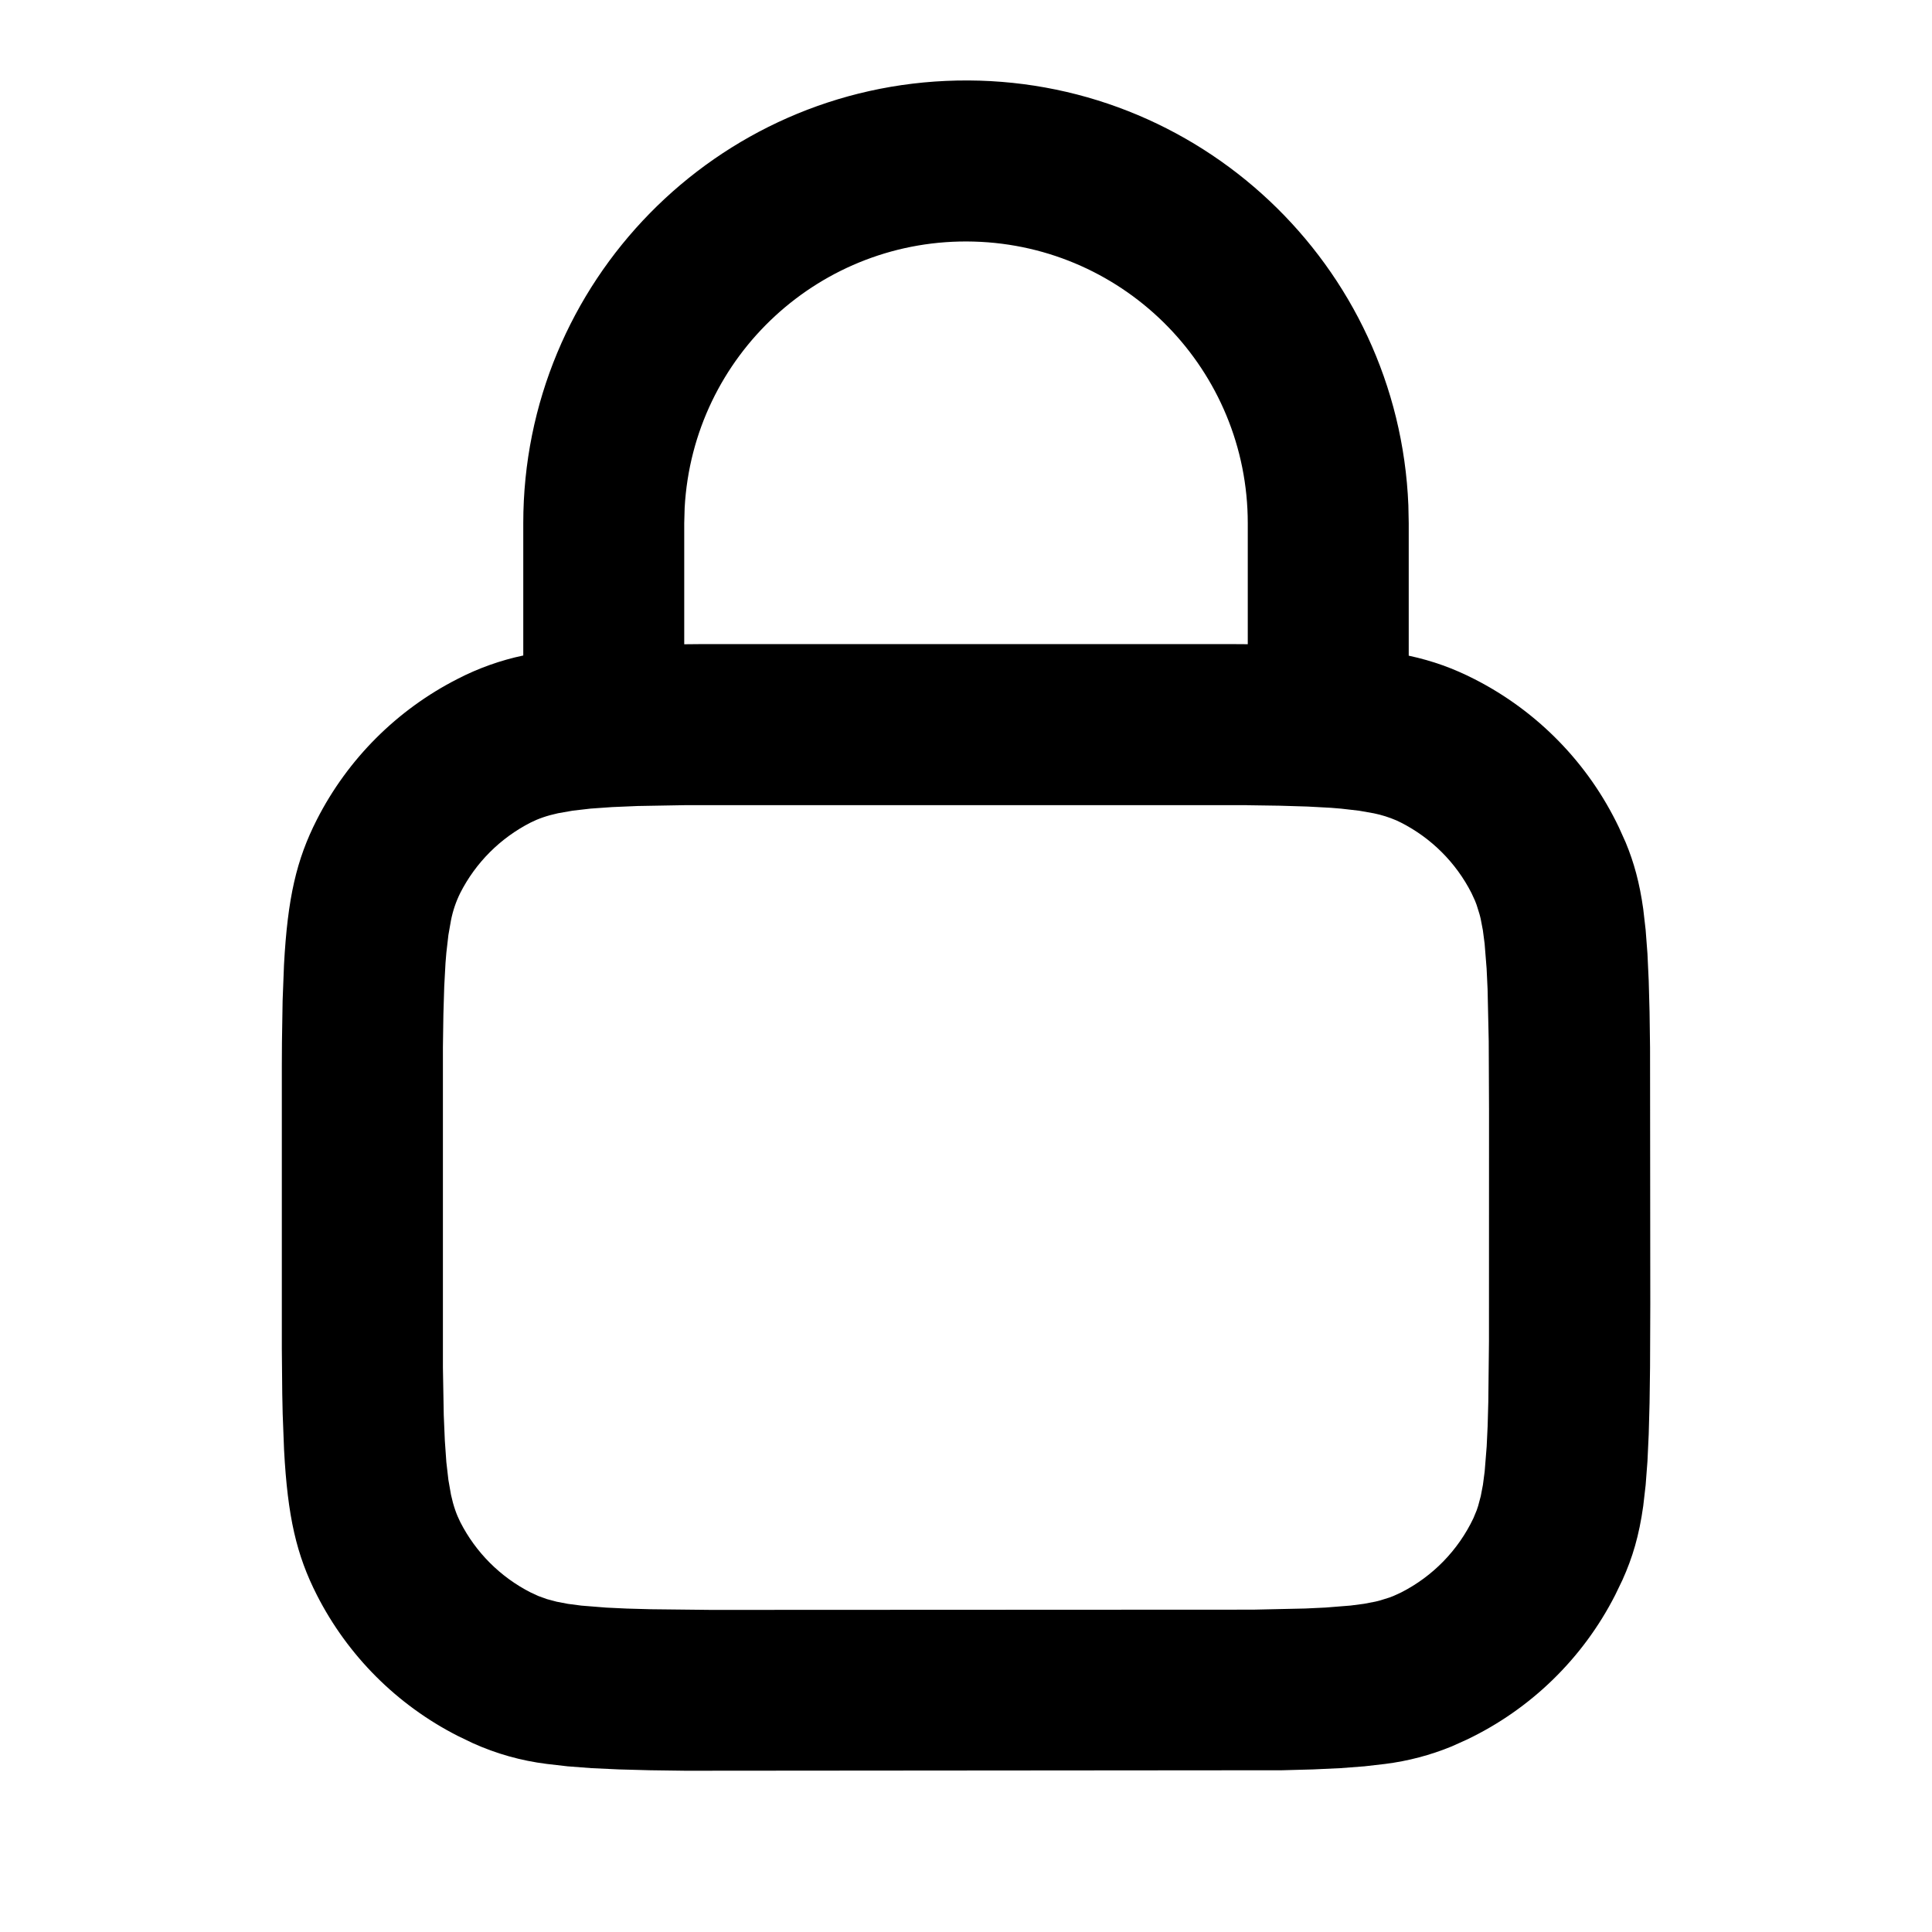
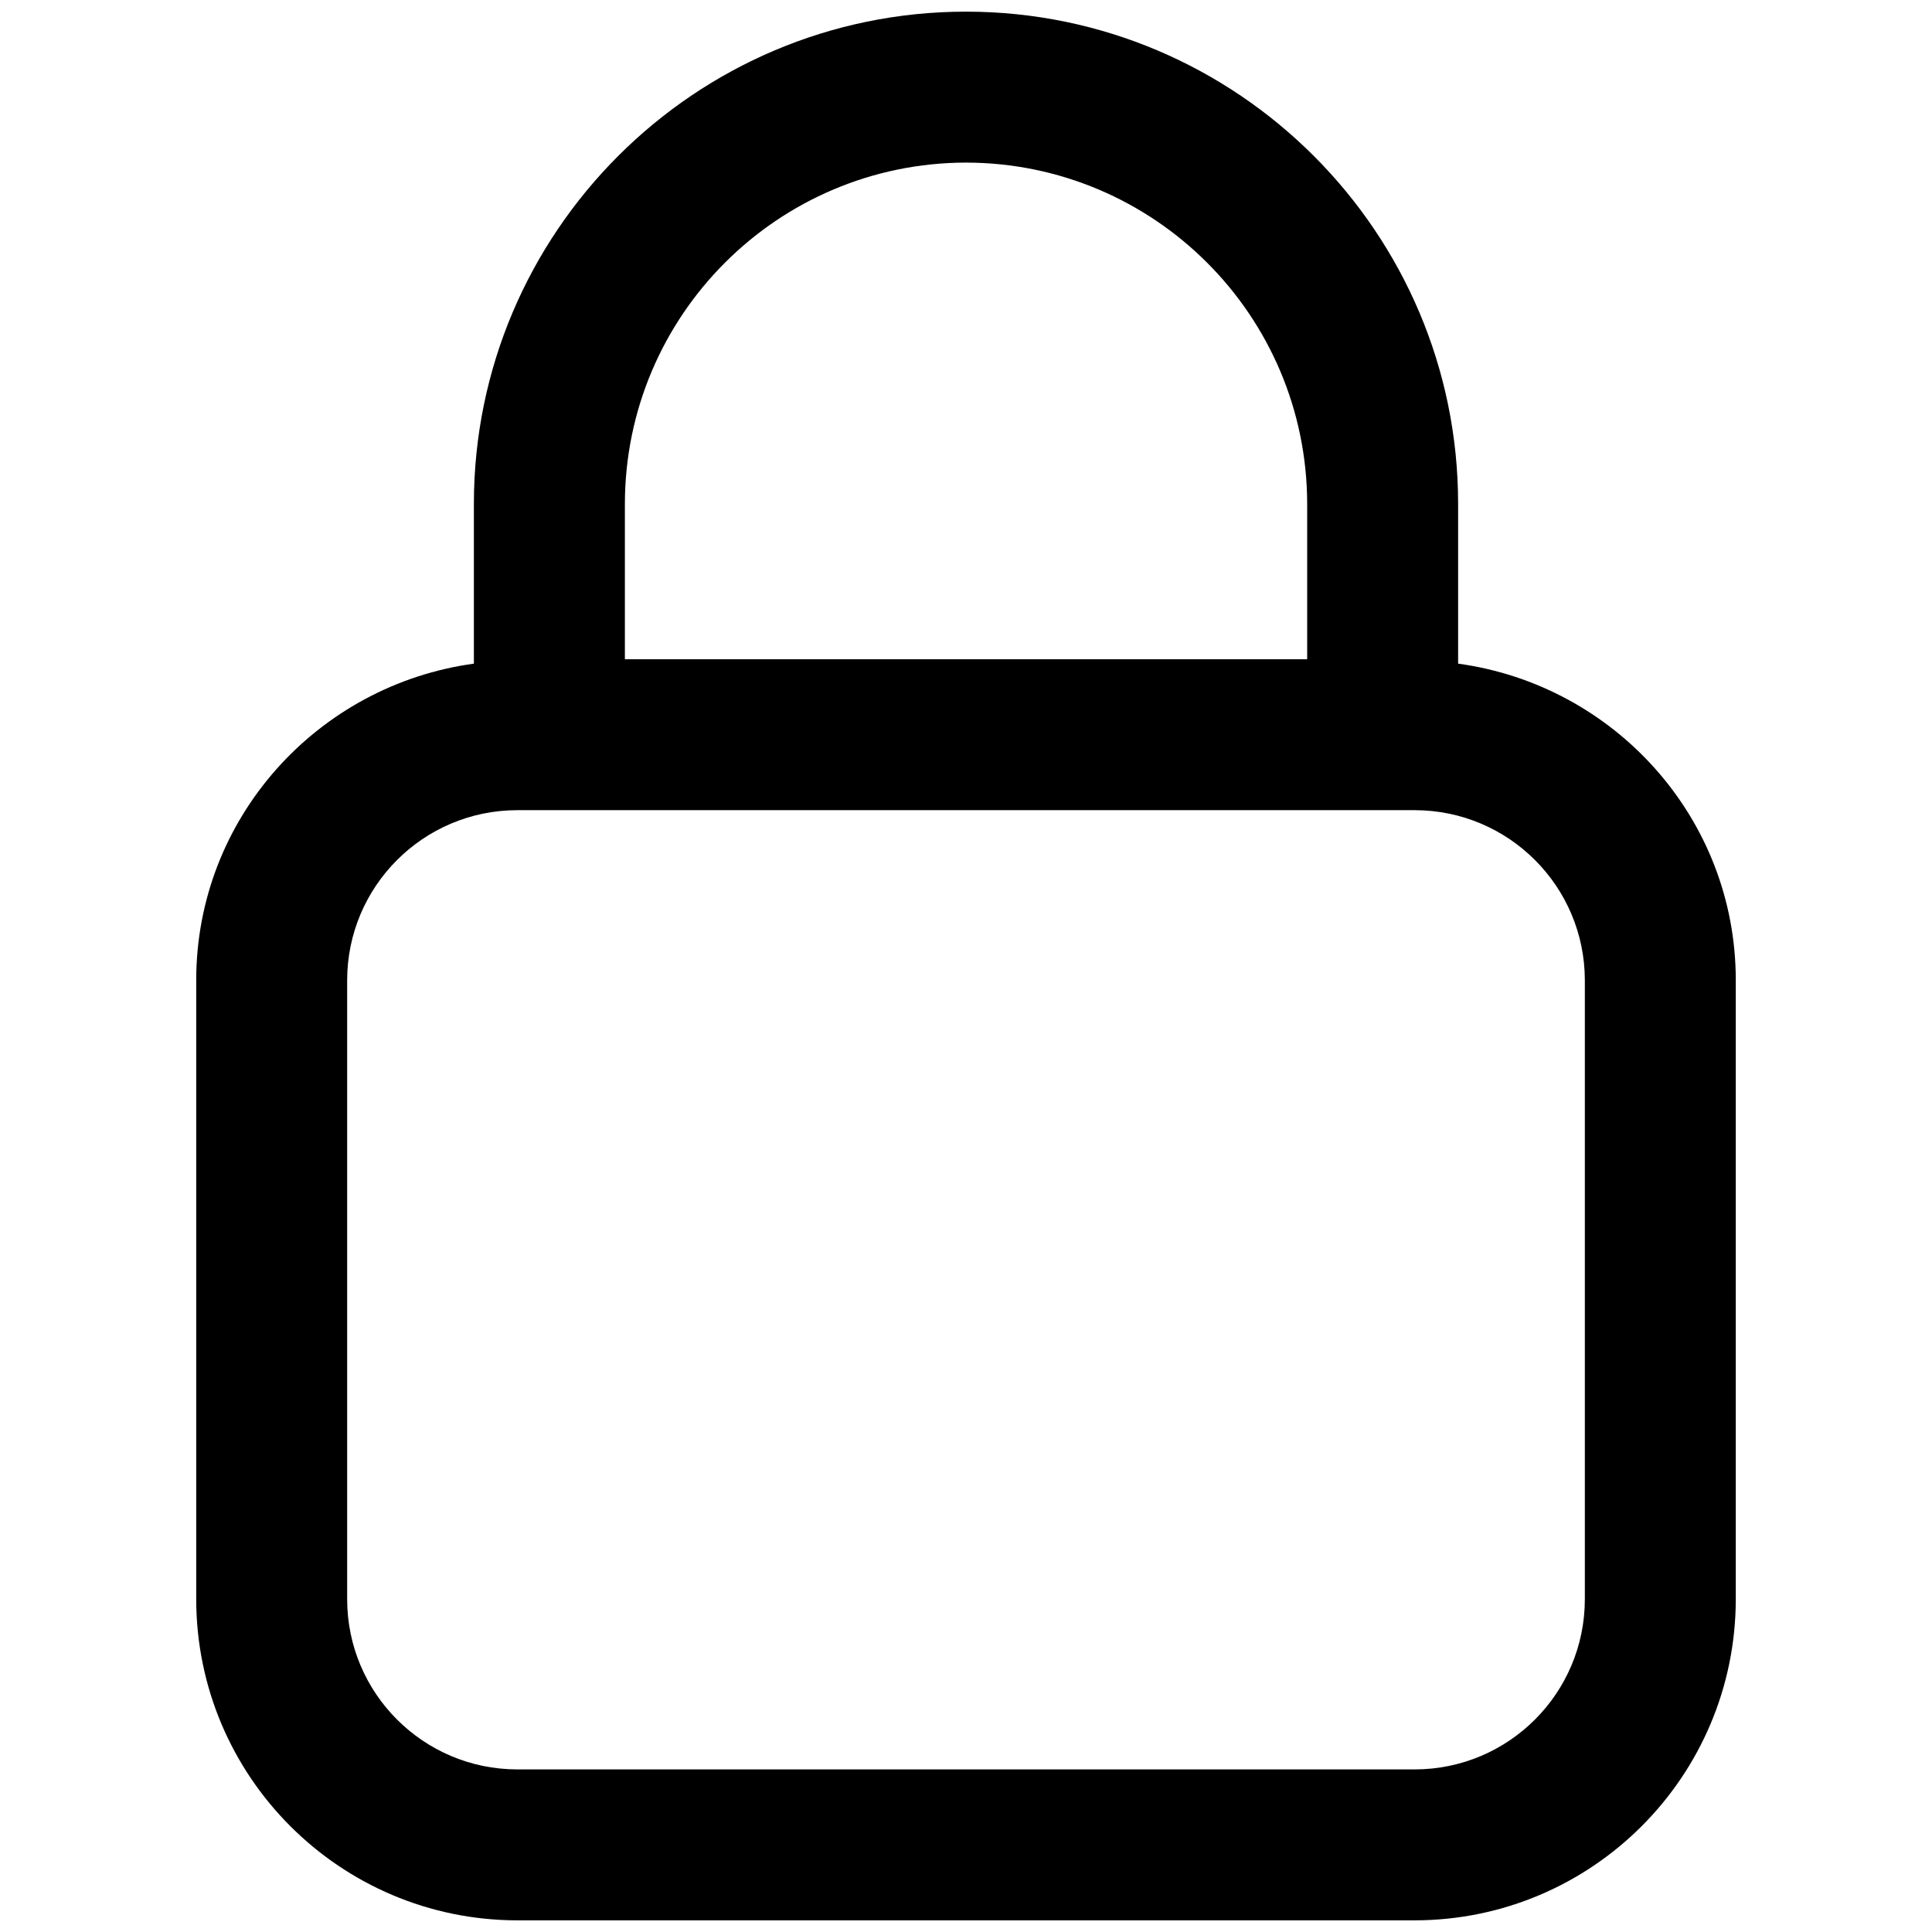
- <svg xmlns="http://www.w3.org/2000/svg" width="32" height="32">
-   <path d="m23.327 8.372.006.295v2.193c.403.087.741.211 1.088.388a5.331 5.331 0 0 1 2.394 2.458l.112.249c.137.331.229.665.29 1.1l.04.347.03.394.021.451.014.516.008.591.004 4.246-.004 1.046-.008.591-.014.516-.021.451-.03.394-.04.347c-.069.49-.176.852-.344 1.224l-.121.251a5.337 5.337 0 0 1-2.458 2.394l-.249.112a4.32 4.32 0 0 1-1.1.29l-.347.04-.394.03-.451.021-.516.014-9.883.008-.591-.008-.516-.014-.451-.021-.394-.03-.347-.04a4.248 4.248 0 0 1-1.224-.344l-.251-.121a5.331 5.331 0 0 1-2.331-2.331c-.338-.663-.485-1.296-.544-2.405l-.023-.597a31.653 31.653 0 0 1-.007-.333l-.007-.742v-4.695l.002-.384.011-.689.023-.596c.06-1.108.206-1.74.544-2.403a5.331 5.331 0 0 1 2.331-2.331 4.312 4.312 0 0 1 1.088-.388V8.664a7.333 7.333 0 0 1 14.66-.295zm-2.66 2.297V8.667a4.667 4.667 0 0 0-9.327-.256l-.007.256v2.004l.321-.003h8.695l.317.002zm-.014 2.667h-9.302l-.789.014-.425.018-.355.025-.295.034-.245.043c-.185.04-.328.091-.453.154-.502.256-.91.664-1.165 1.165a1.799 1.799 0 0 0-.154.453l-.043.244-.034.295-.014.169-.021.388-.014.462-.008.546v5.303l.014.789.018.425.025.355.034.295.043.245c.04.185.091.328.154.453.256.502.664.91 1.165 1.165l.128.059.141.051.161.043.188.036.222.029.413.033.339.016.398.011 1.002.011 8.974-.004.863-.019.339-.016.413-.033.222-.029.188-.036c.029-.007.057-.013.083-.021l.15-.047.068-.026.128-.059a2.66 2.66 0 0 0 1.195-1.228l.055-.133c.008-.023.017-.047.024-.072l.043-.161.036-.188.029-.222.033-.413.016-.339.011-.398.011-1.002.001-3.818-.005-1.156-.019-.863-.016-.339-.033-.413-.029-.222-.036-.188c-.007-.029-.013-.057-.021-.083l-.047-.15a1.368 1.368 0 0 0-.026-.068l-.059-.128a2.666 2.666 0 0 0-1.165-1.165l-.077-.037a1.91 1.91 0 0 0-.375-.118l-.244-.043-.295-.034-.169-.014-.388-.021-.462-.014-.546-.008z" />
+ <svg xmlns="http://www.w3.org/2000/svg" viewBox="0 0 32 32">
+   <path d="M24.151 10.992V8.345C24.151 3.85 20.495.193 16 .193S7.849 3.85 7.849 8.345v2.647c-2.59.355-4.599 2.559-4.599 5.244v10.252a5.324 5.324 0 0 0 5.317 5.319h14.866a5.324 5.324 0 0 0 5.317-5.319V16.236c0-2.685-2.009-4.89-4.599-5.244M16 2.693a5.66 5.66 0 0 1 5.651 5.652v2.574H10.35V8.345A5.66 5.66 0 0 1 16 2.693m10.25 23.795a2.82 2.82 0 0 1-2.817 2.819H8.567a2.82 2.82 0 0 1-2.817-2.819V16.236a2.82 2.82 0 0 1 2.817-2.817h14.866a2.82 2.82 0 0 1 2.817 2.817z" />
</svg>
